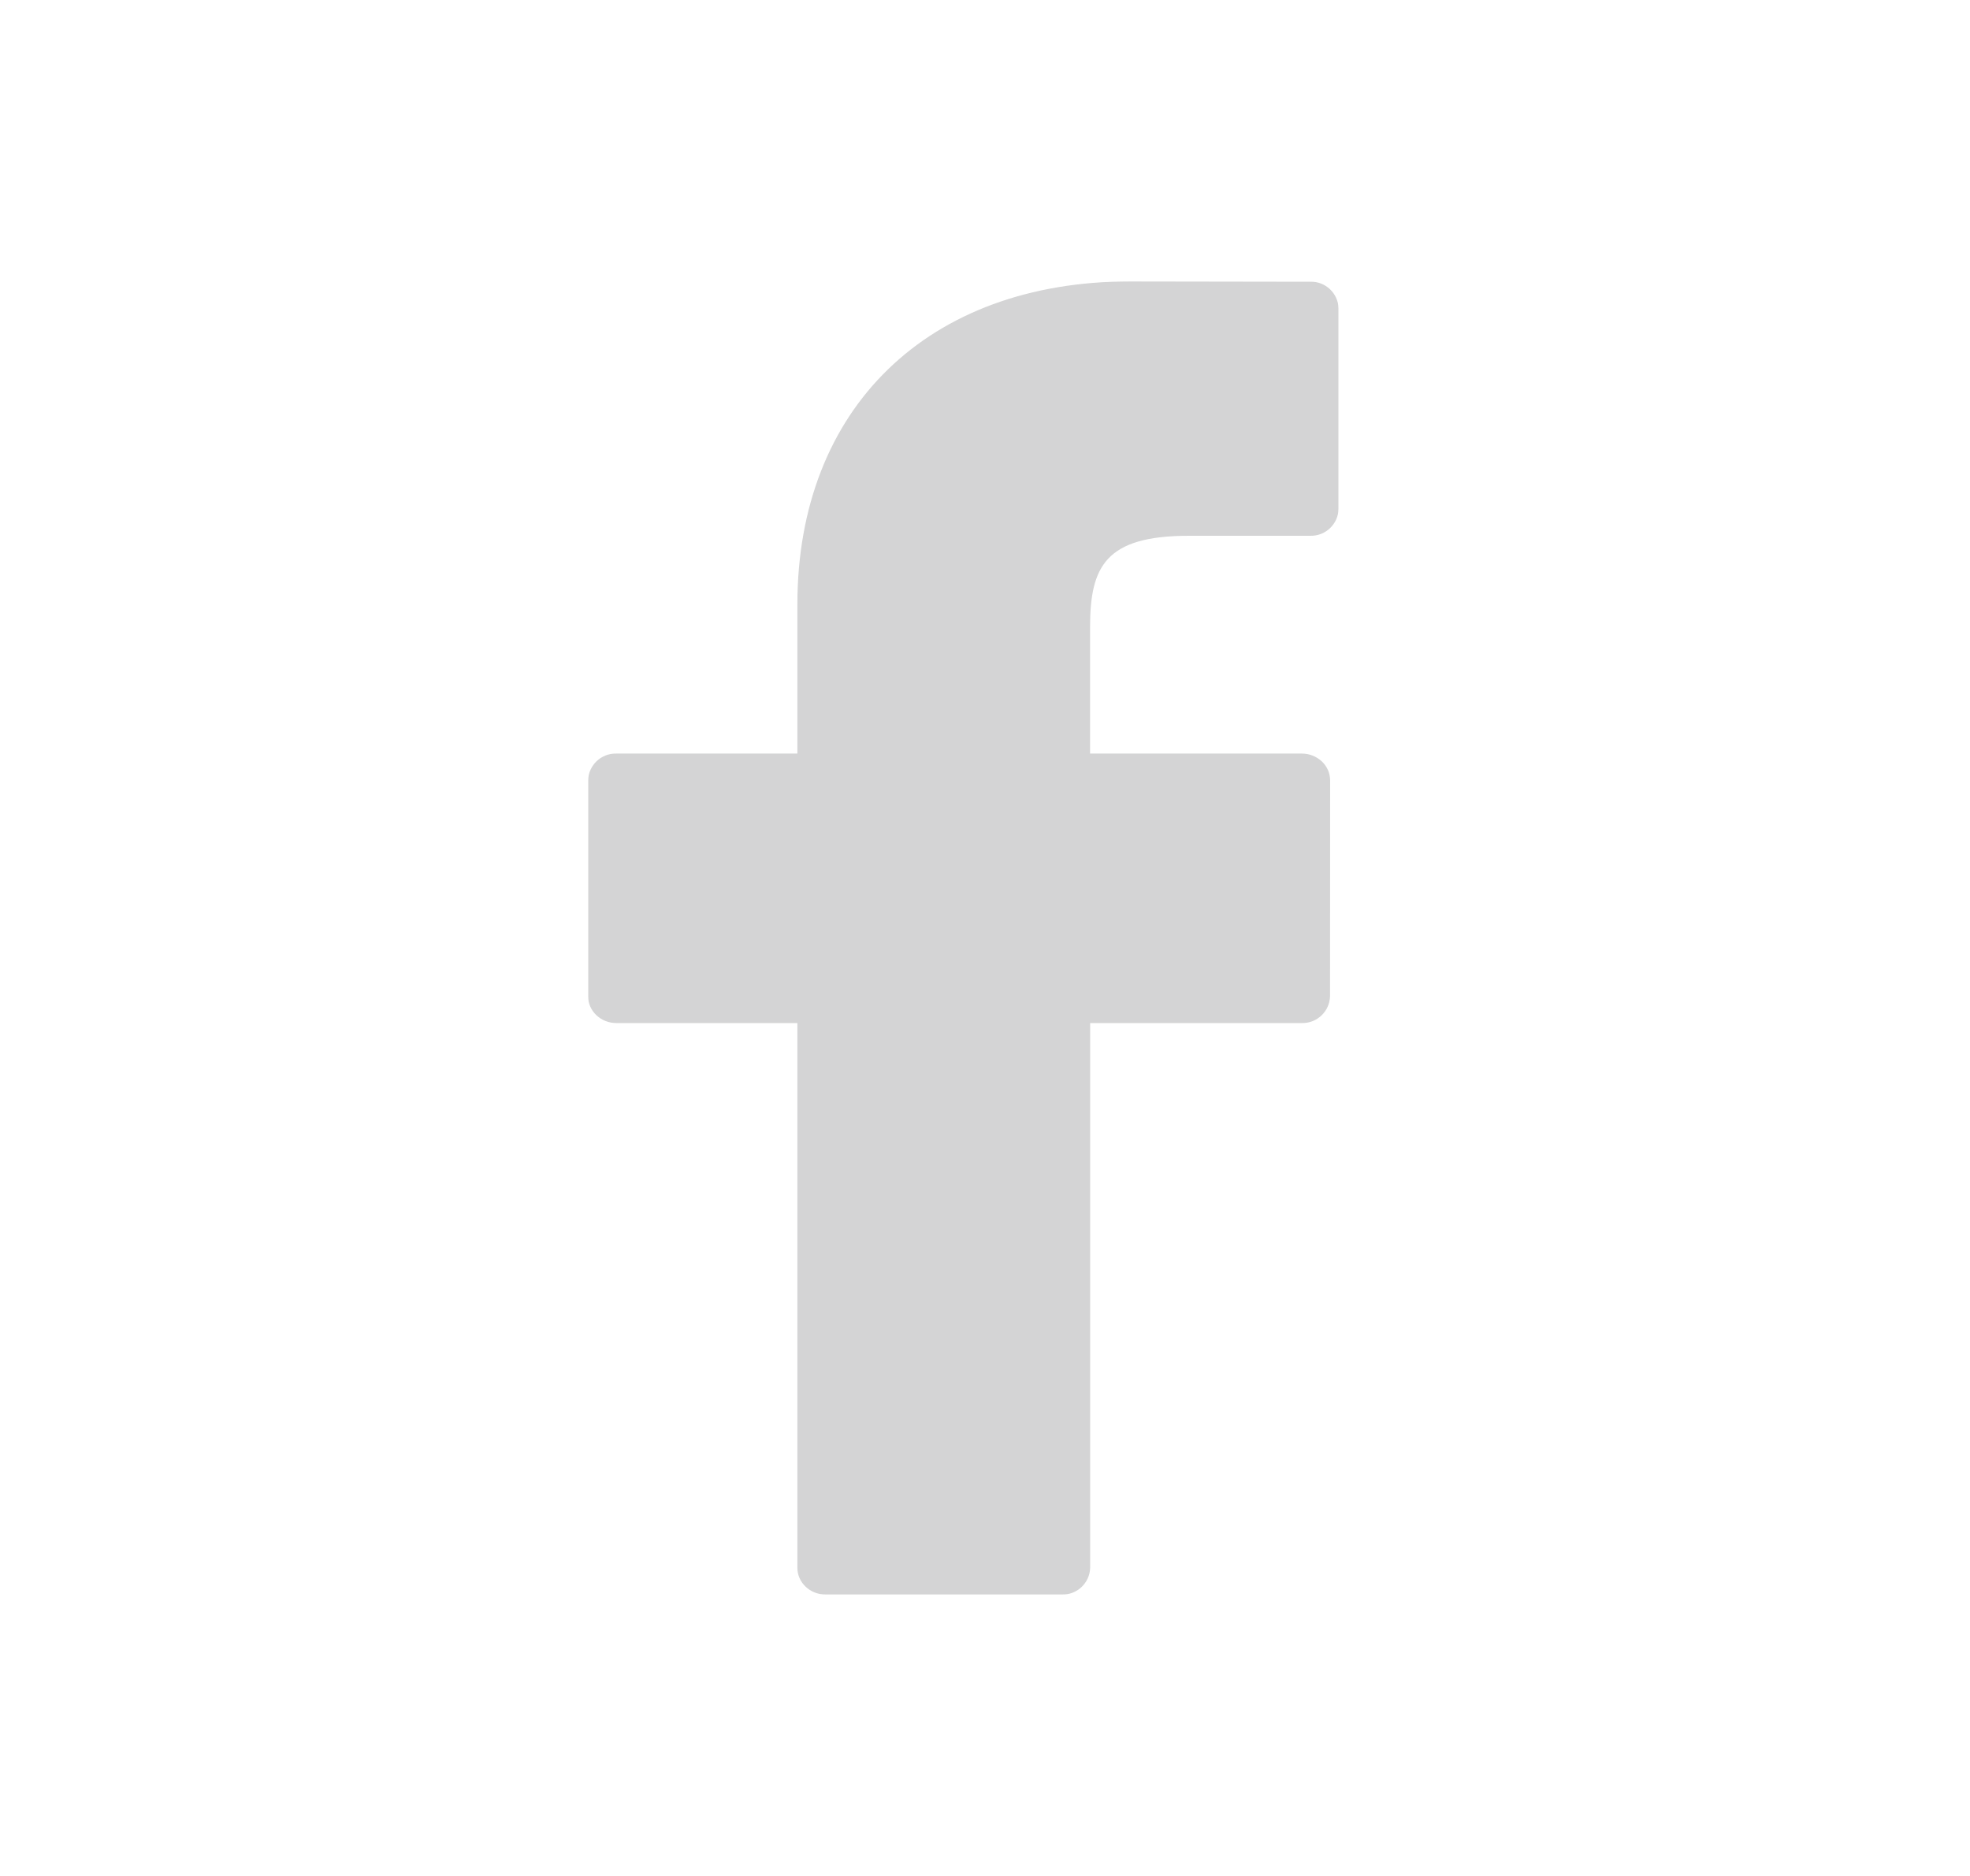
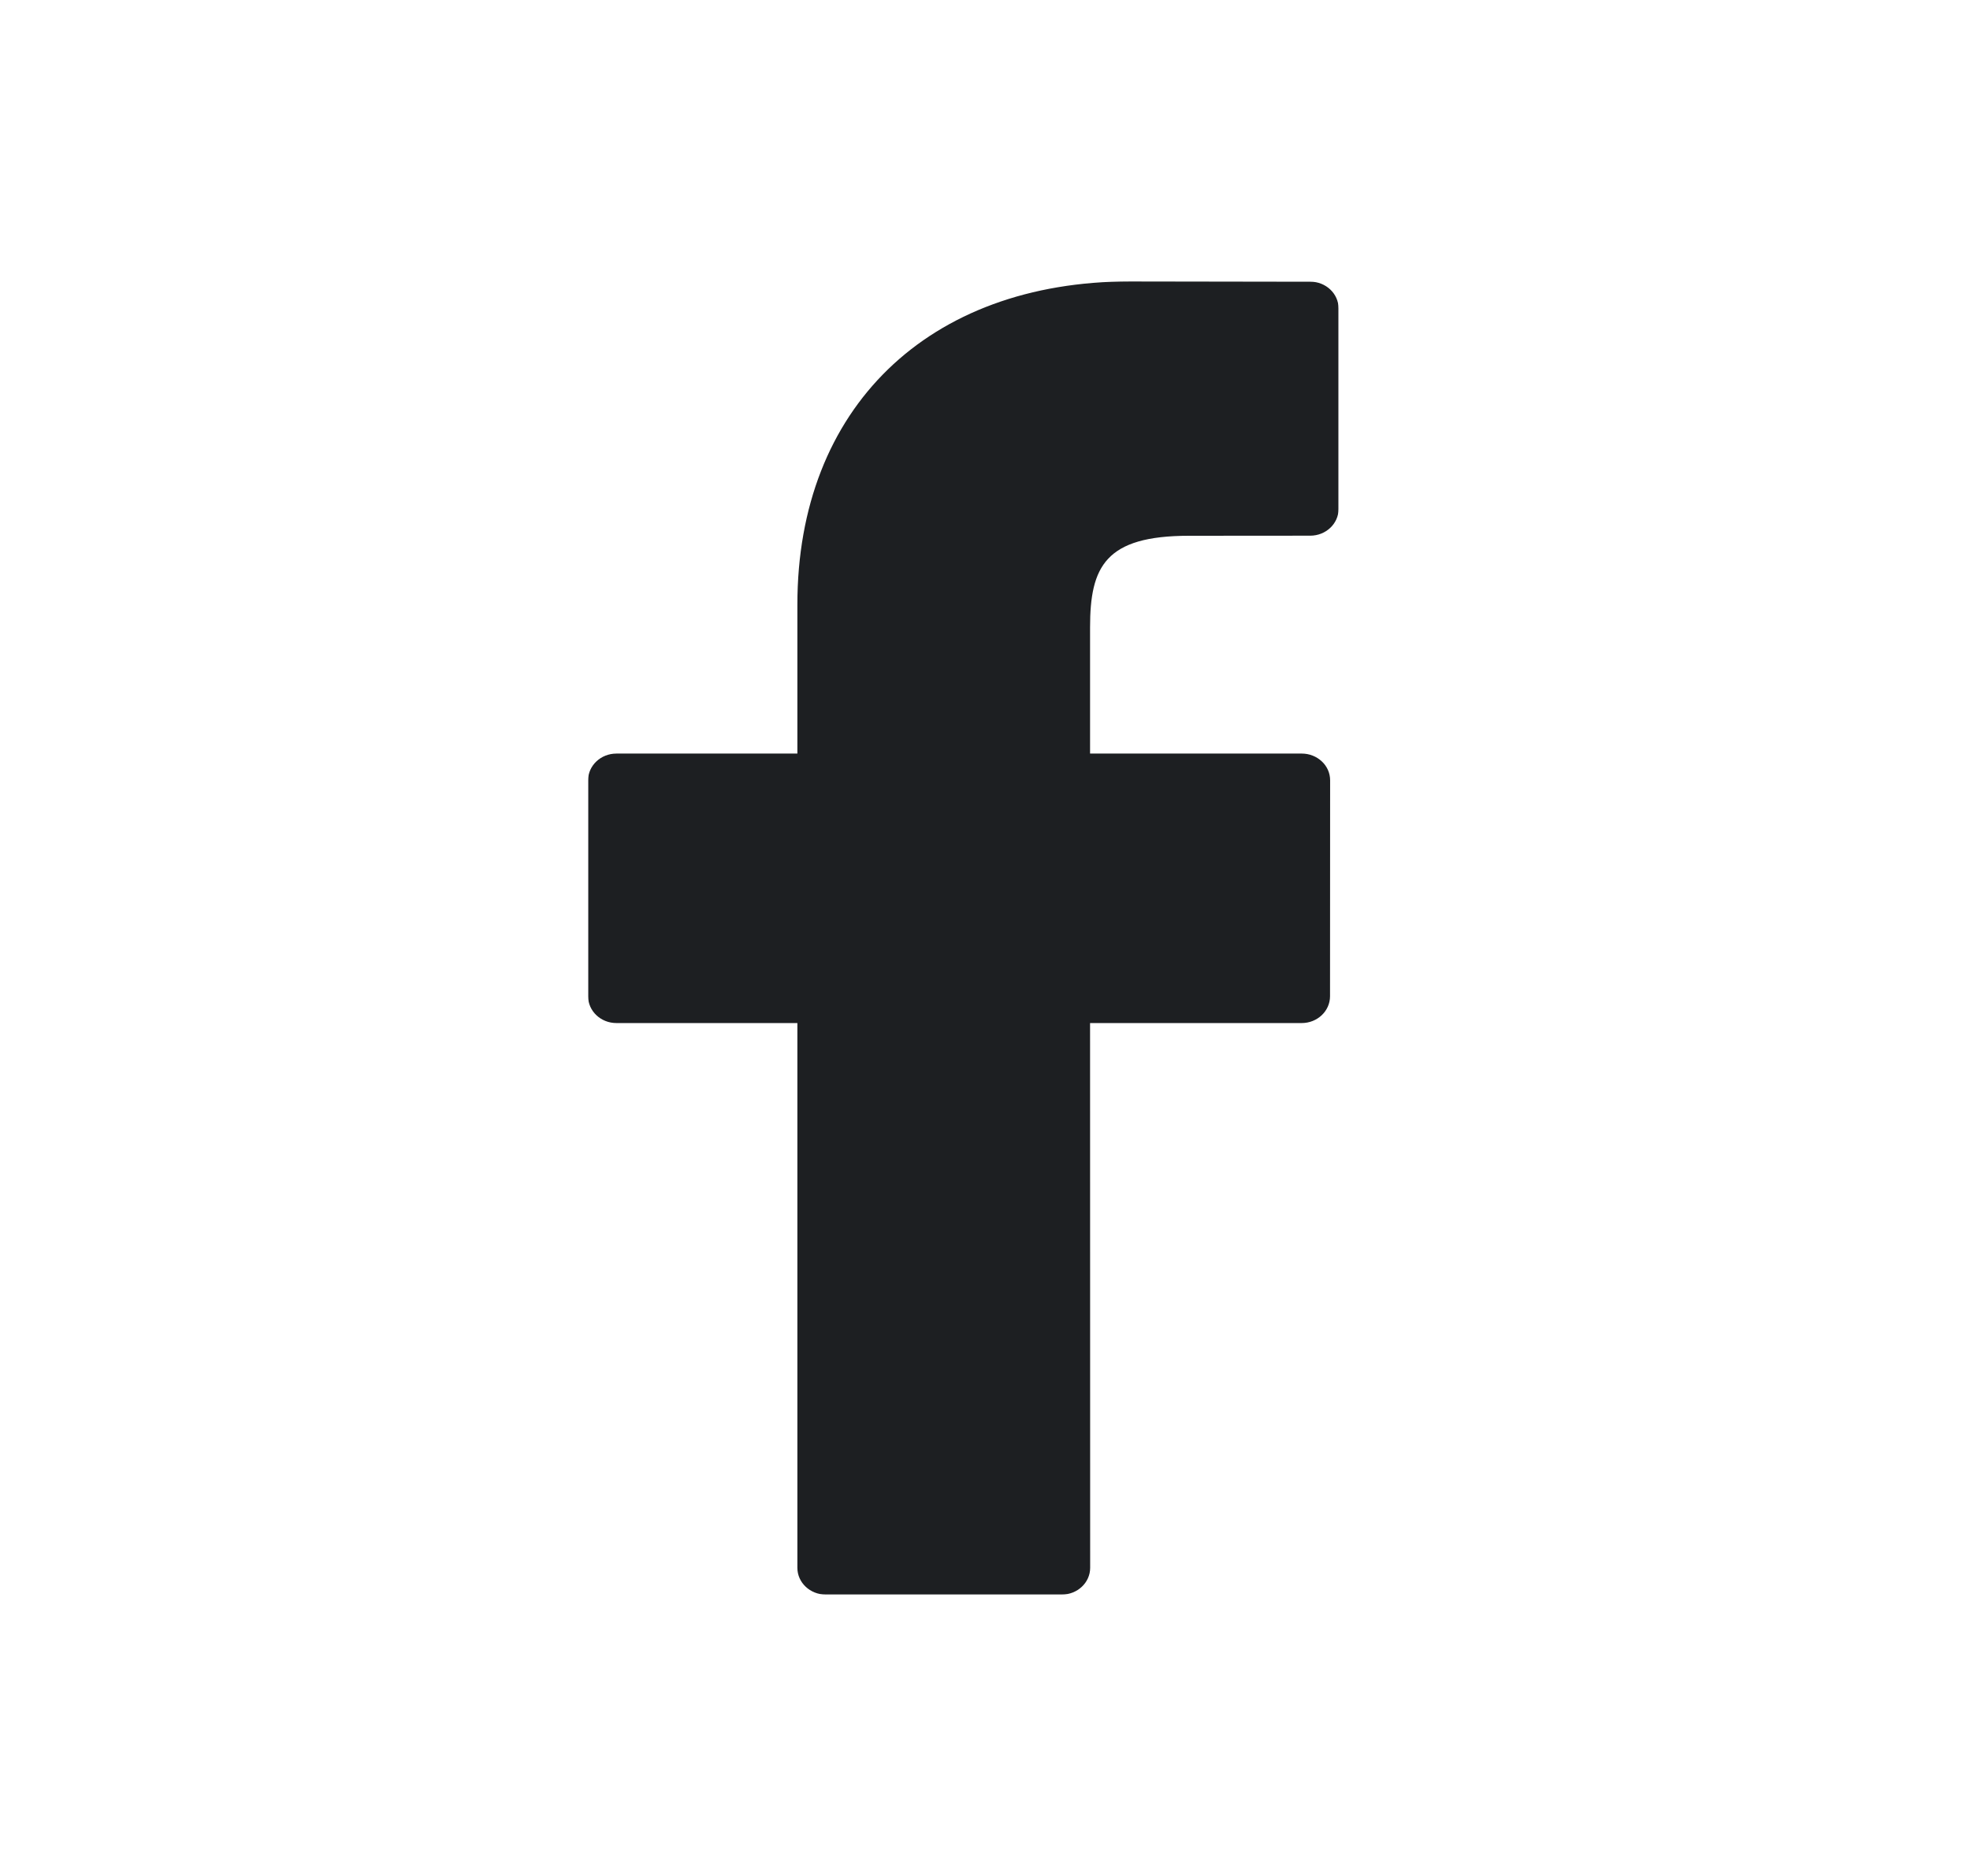
- <svg xmlns="http://www.w3.org/2000/svg" width="21" height="20" fill="none">
-   <mask id="a" maskUnits="userSpaceOnUse" x="6" y="3" width="9" height="14">
-     <path d="M13.968 3.003L12.048 3C9.894 3 8.5 4.352 8.5 6.445v1.589H6.571a.294.294 0 00-.302.285v2.302c0 .158.135.286.302.286H8.5v5.808c0 .157.135.285.302.285h2.517a.294.294 0 00.302-.285v-5.808h2.255a.294.294 0 00.302-.286l.001-2.302a.278.278 0 00-.088-.201.311.311 0 00-.213-.084H11.62V6.688c0-.648.163-.976 1.055-.976h1.292a.294.294 0 00.302-.286V3.288a.294.294 0 00-.301-.285z" fill="#172ACB" />
+ <svg xmlns="http://www.w3.org/2000/svg" width="21" height="20" viewBox="0 0 21 20" fill="none">
+   <mask id="mask0" mask-type="alpha" maskUnits="userSpaceOnUse" x="6" y="3" width="9" height="14">
+     <path d="M13.968 3.003L12.049 3C9.893 3 8.5 4.352 8.5 6.445V8.034H6.571C6.404 8.034 6.269 8.162 6.269 8.319V10.621C6.269 10.779 6.404 10.907 6.571 10.907H8.5V16.715C8.5 16.872 8.635 17 8.802 17H11.319C11.486 17 11.621 16.872 11.621 16.715L11.62 10.907H13.876C14.043 10.907 14.178 10.779 14.178 10.621L14.179 8.319C14.179 8.244 14.148 8.171 14.091 8.118C14.034 8.064 13.957 8.034 13.878 8.034H11.62V6.688C11.62 6.04 11.783 5.712 12.675 5.712L13.967 5.711C14.134 5.711 14.269 5.583 14.269 5.426V3.288C14.269 3.131 14.134 3.003 13.968 3.003L13.968 3.003Z" fill="#172ACB" />
  </mask>
-   <g mask="url(#a)">
-     <path fill="#1D1F22" d="M6.269 3h8v14h-8z" />
+   <g mask="url(#mask0)">
+     <rect x="6.269" y="3" width="8" height="14" fill="#1D1F22" />
  </g>
</svg>
